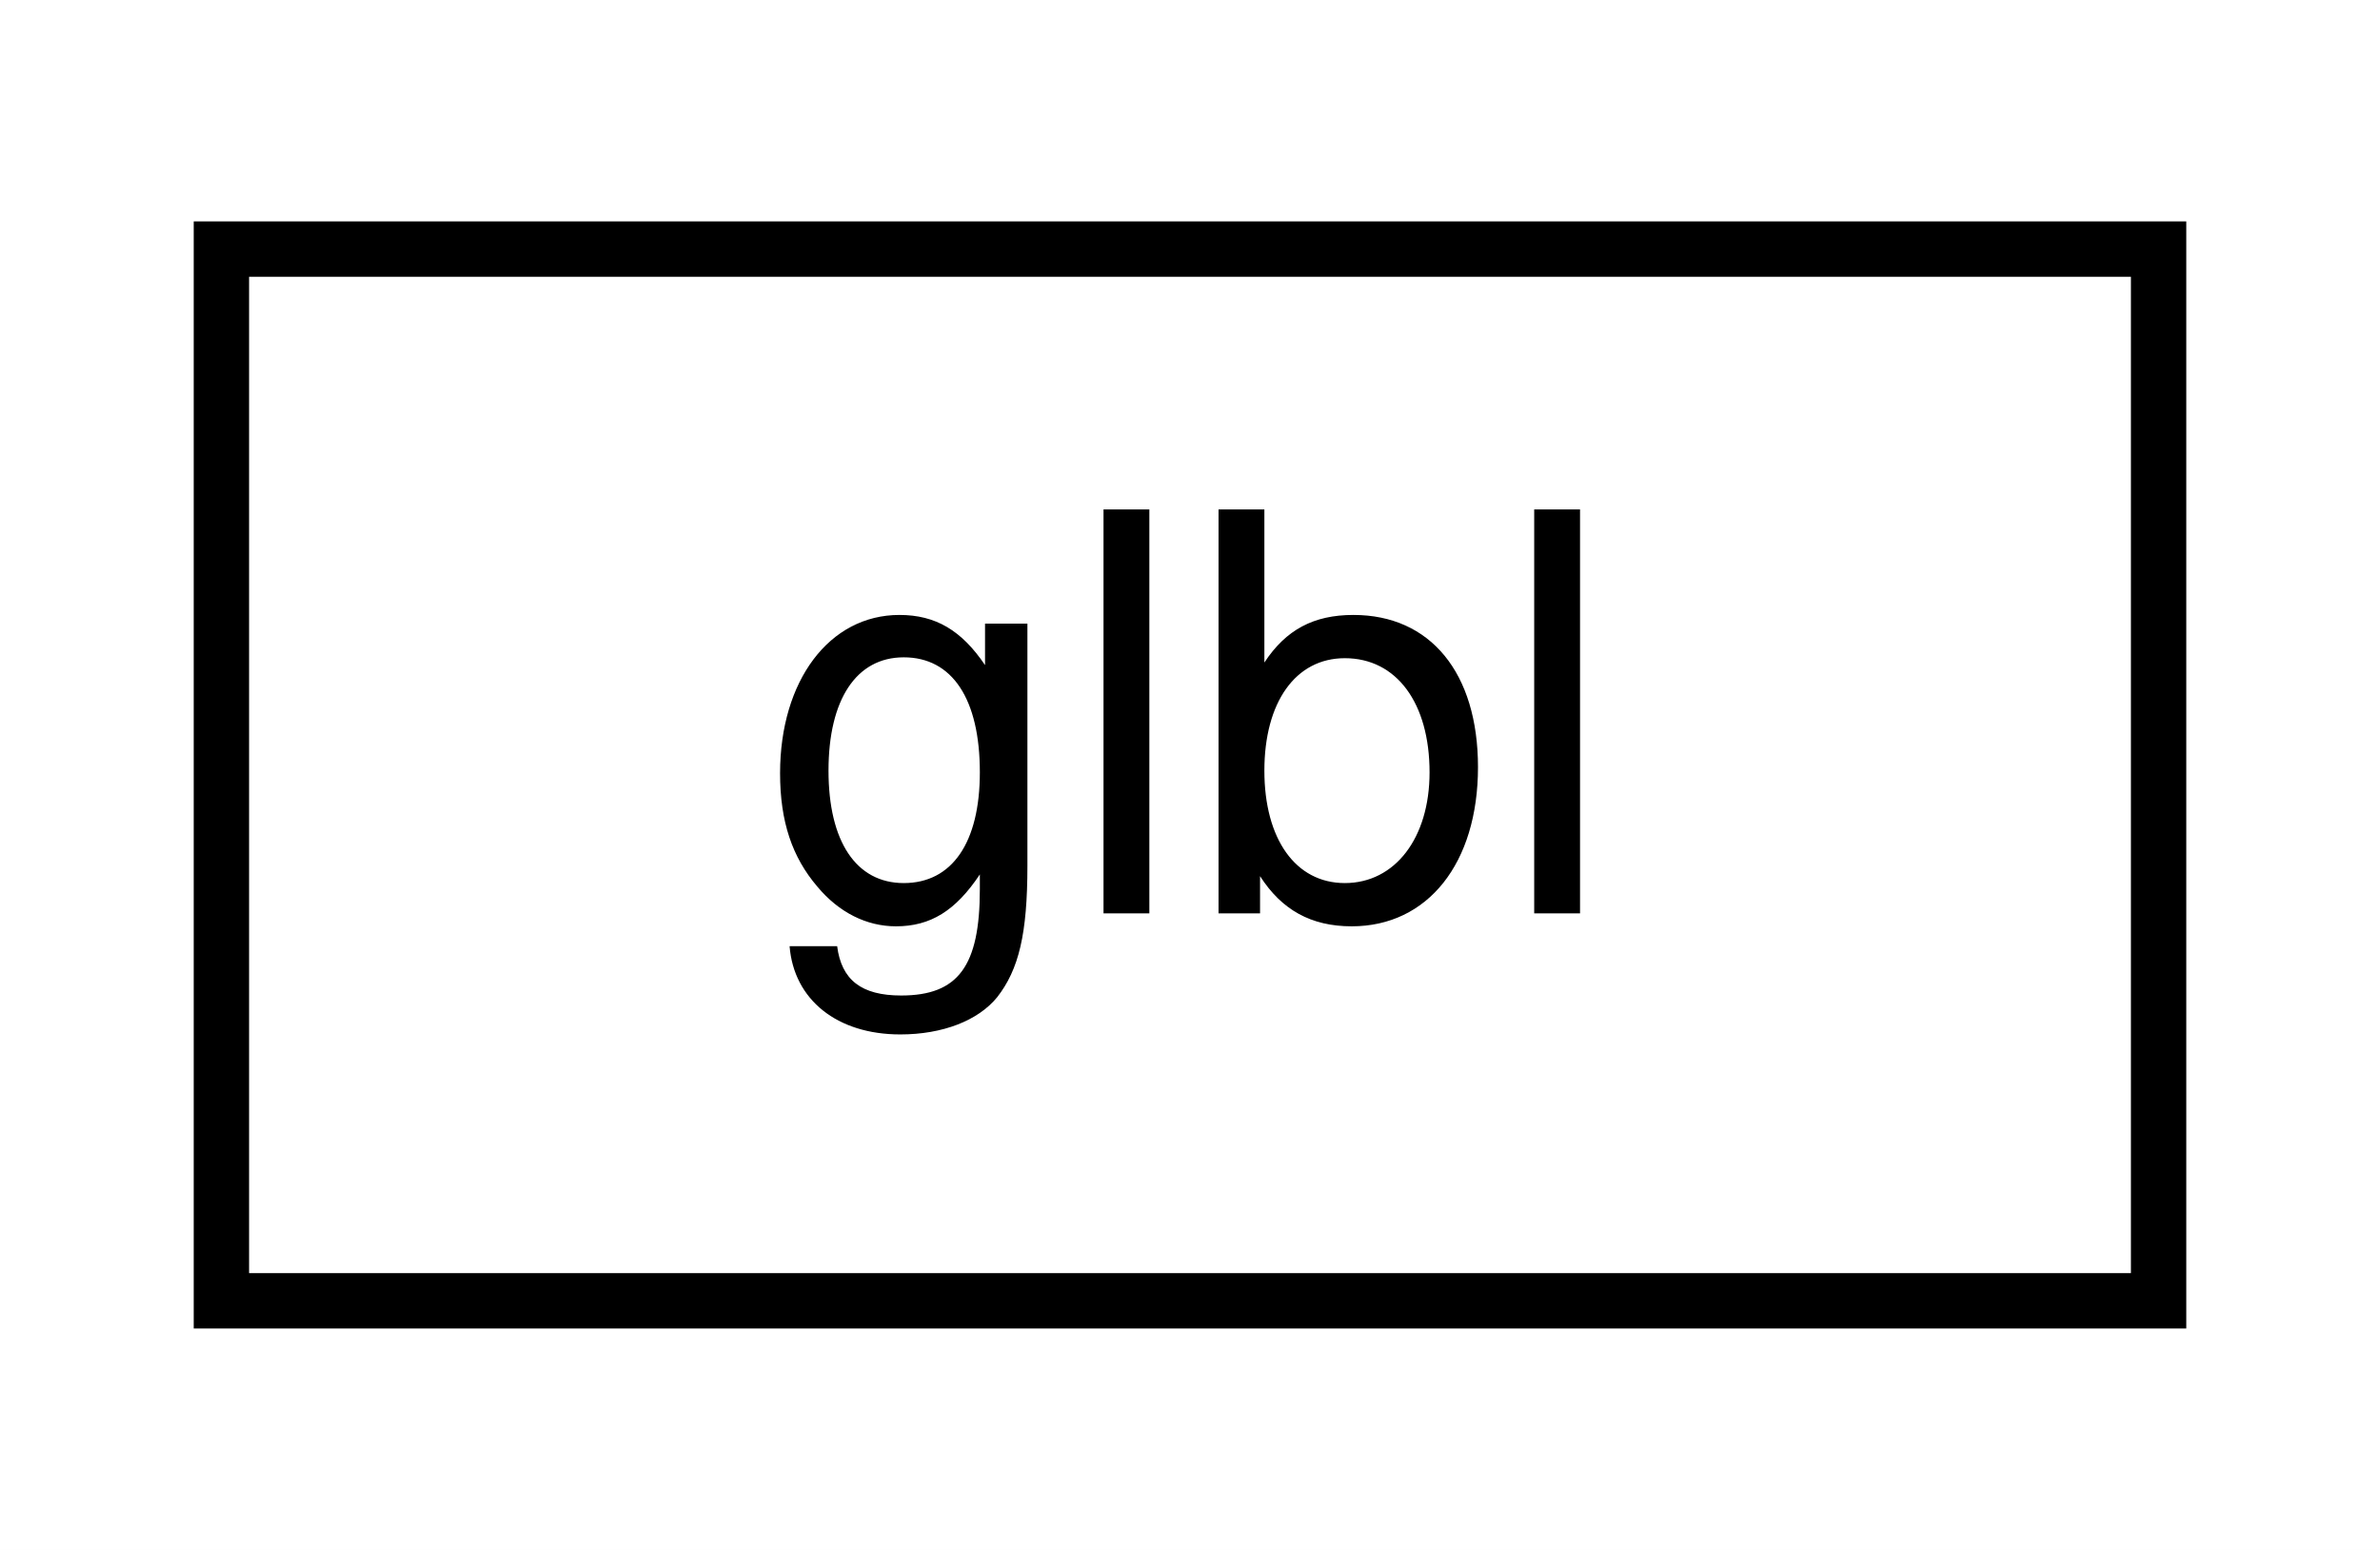
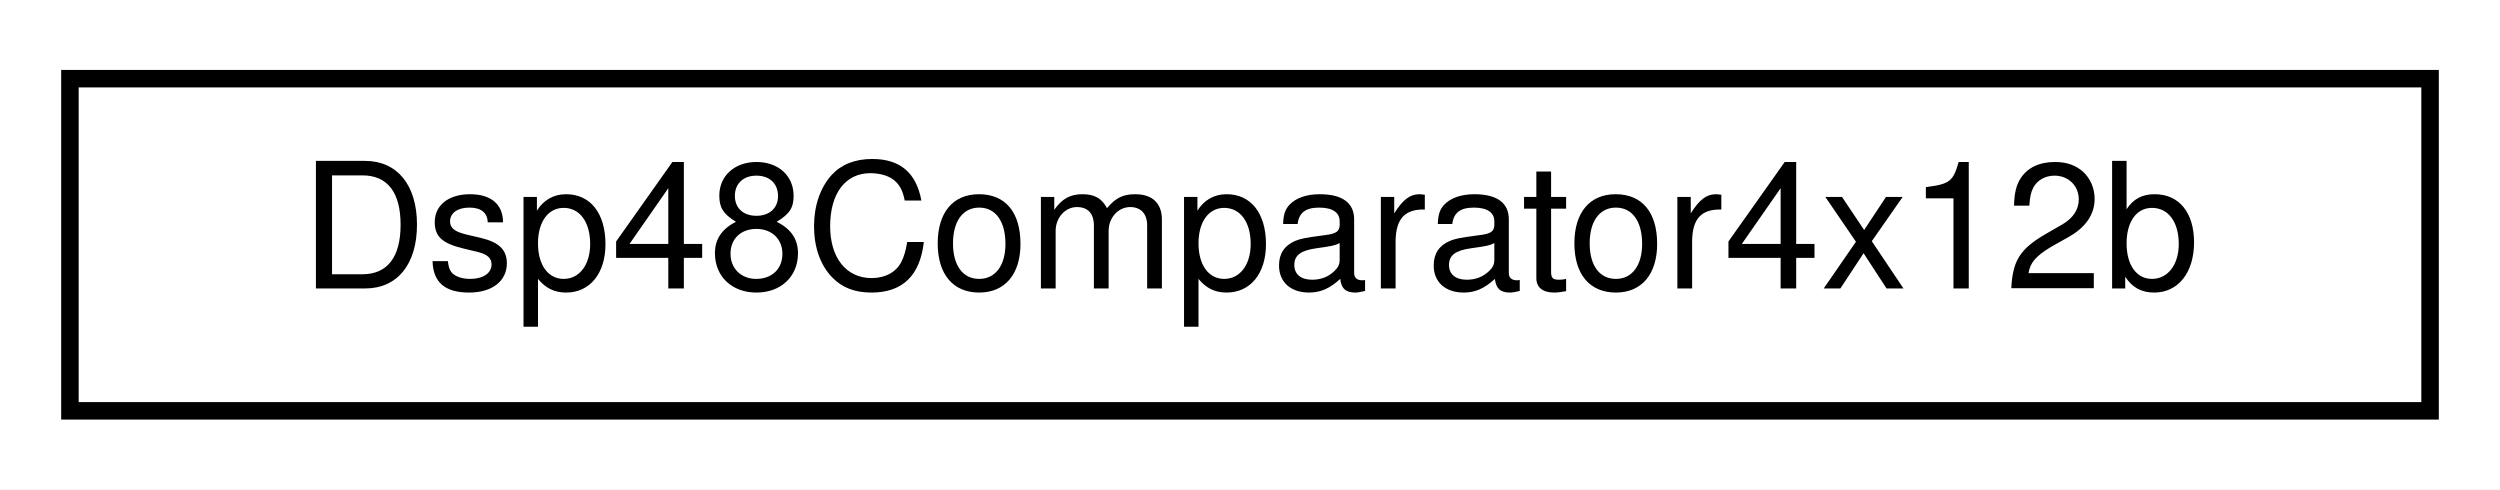
- <svg xmlns="http://www.w3.org/2000/svg" xmlns:xlink="http://www.w3.org/1999/xlink" width="43pt" height="28pt" viewBox="0.00 0.00 43.00 28.00">
+ <svg xmlns="http://www.w3.org/2000/svg" xmlns:xlink="http://www.w3.org/1999/xlink" width="143pt" height="28pt" viewBox="0.00 0.00 143.00 28.00">
  <g id="graph0" class="graph" transform="scale(1 1) rotate(0) translate(4 24)">
-     <polygon fill="white" stroke="transparent" points="-4,4 -4,-24 39,-24 39,4 -4,4" />
+     <polygon fill="white" stroke="transparent" points="-4,4 -4,-24 139,-24 139,4 -4,4" />
    <g id="node1" class="node">
      <g id="a_node1">
-         <a xlink:href="classglbl.html" target="_top" xlink:title=" ">
-           <polygon fill="white" stroke="black" points="0,-0.5 0,-19.5 35,-19.5 35,-0.5 0,-0.5" />
-           <text text-anchor="middle" x="17.5" y="-7.5" font-family="Helvetica,sans-Serif" font-size="10.00">glbl</text>
+         <a xlink:href="classDsp48Comparator4x12b.html" target="_top" xlink:title=" ">
+           <polygon fill="white" stroke="black" points="0,-0.5 0,-19.5 135,-19.5 135,-0.5 0,-0.5" />
+           <text text-anchor="middle" x="67.5" y="-7.5" font-family="Helvetica,sans-Serif" font-size="10.00">Dsp48Comparator4x12b</text>
        </a>
      </g>
    </g>
  </g>
</svg>
